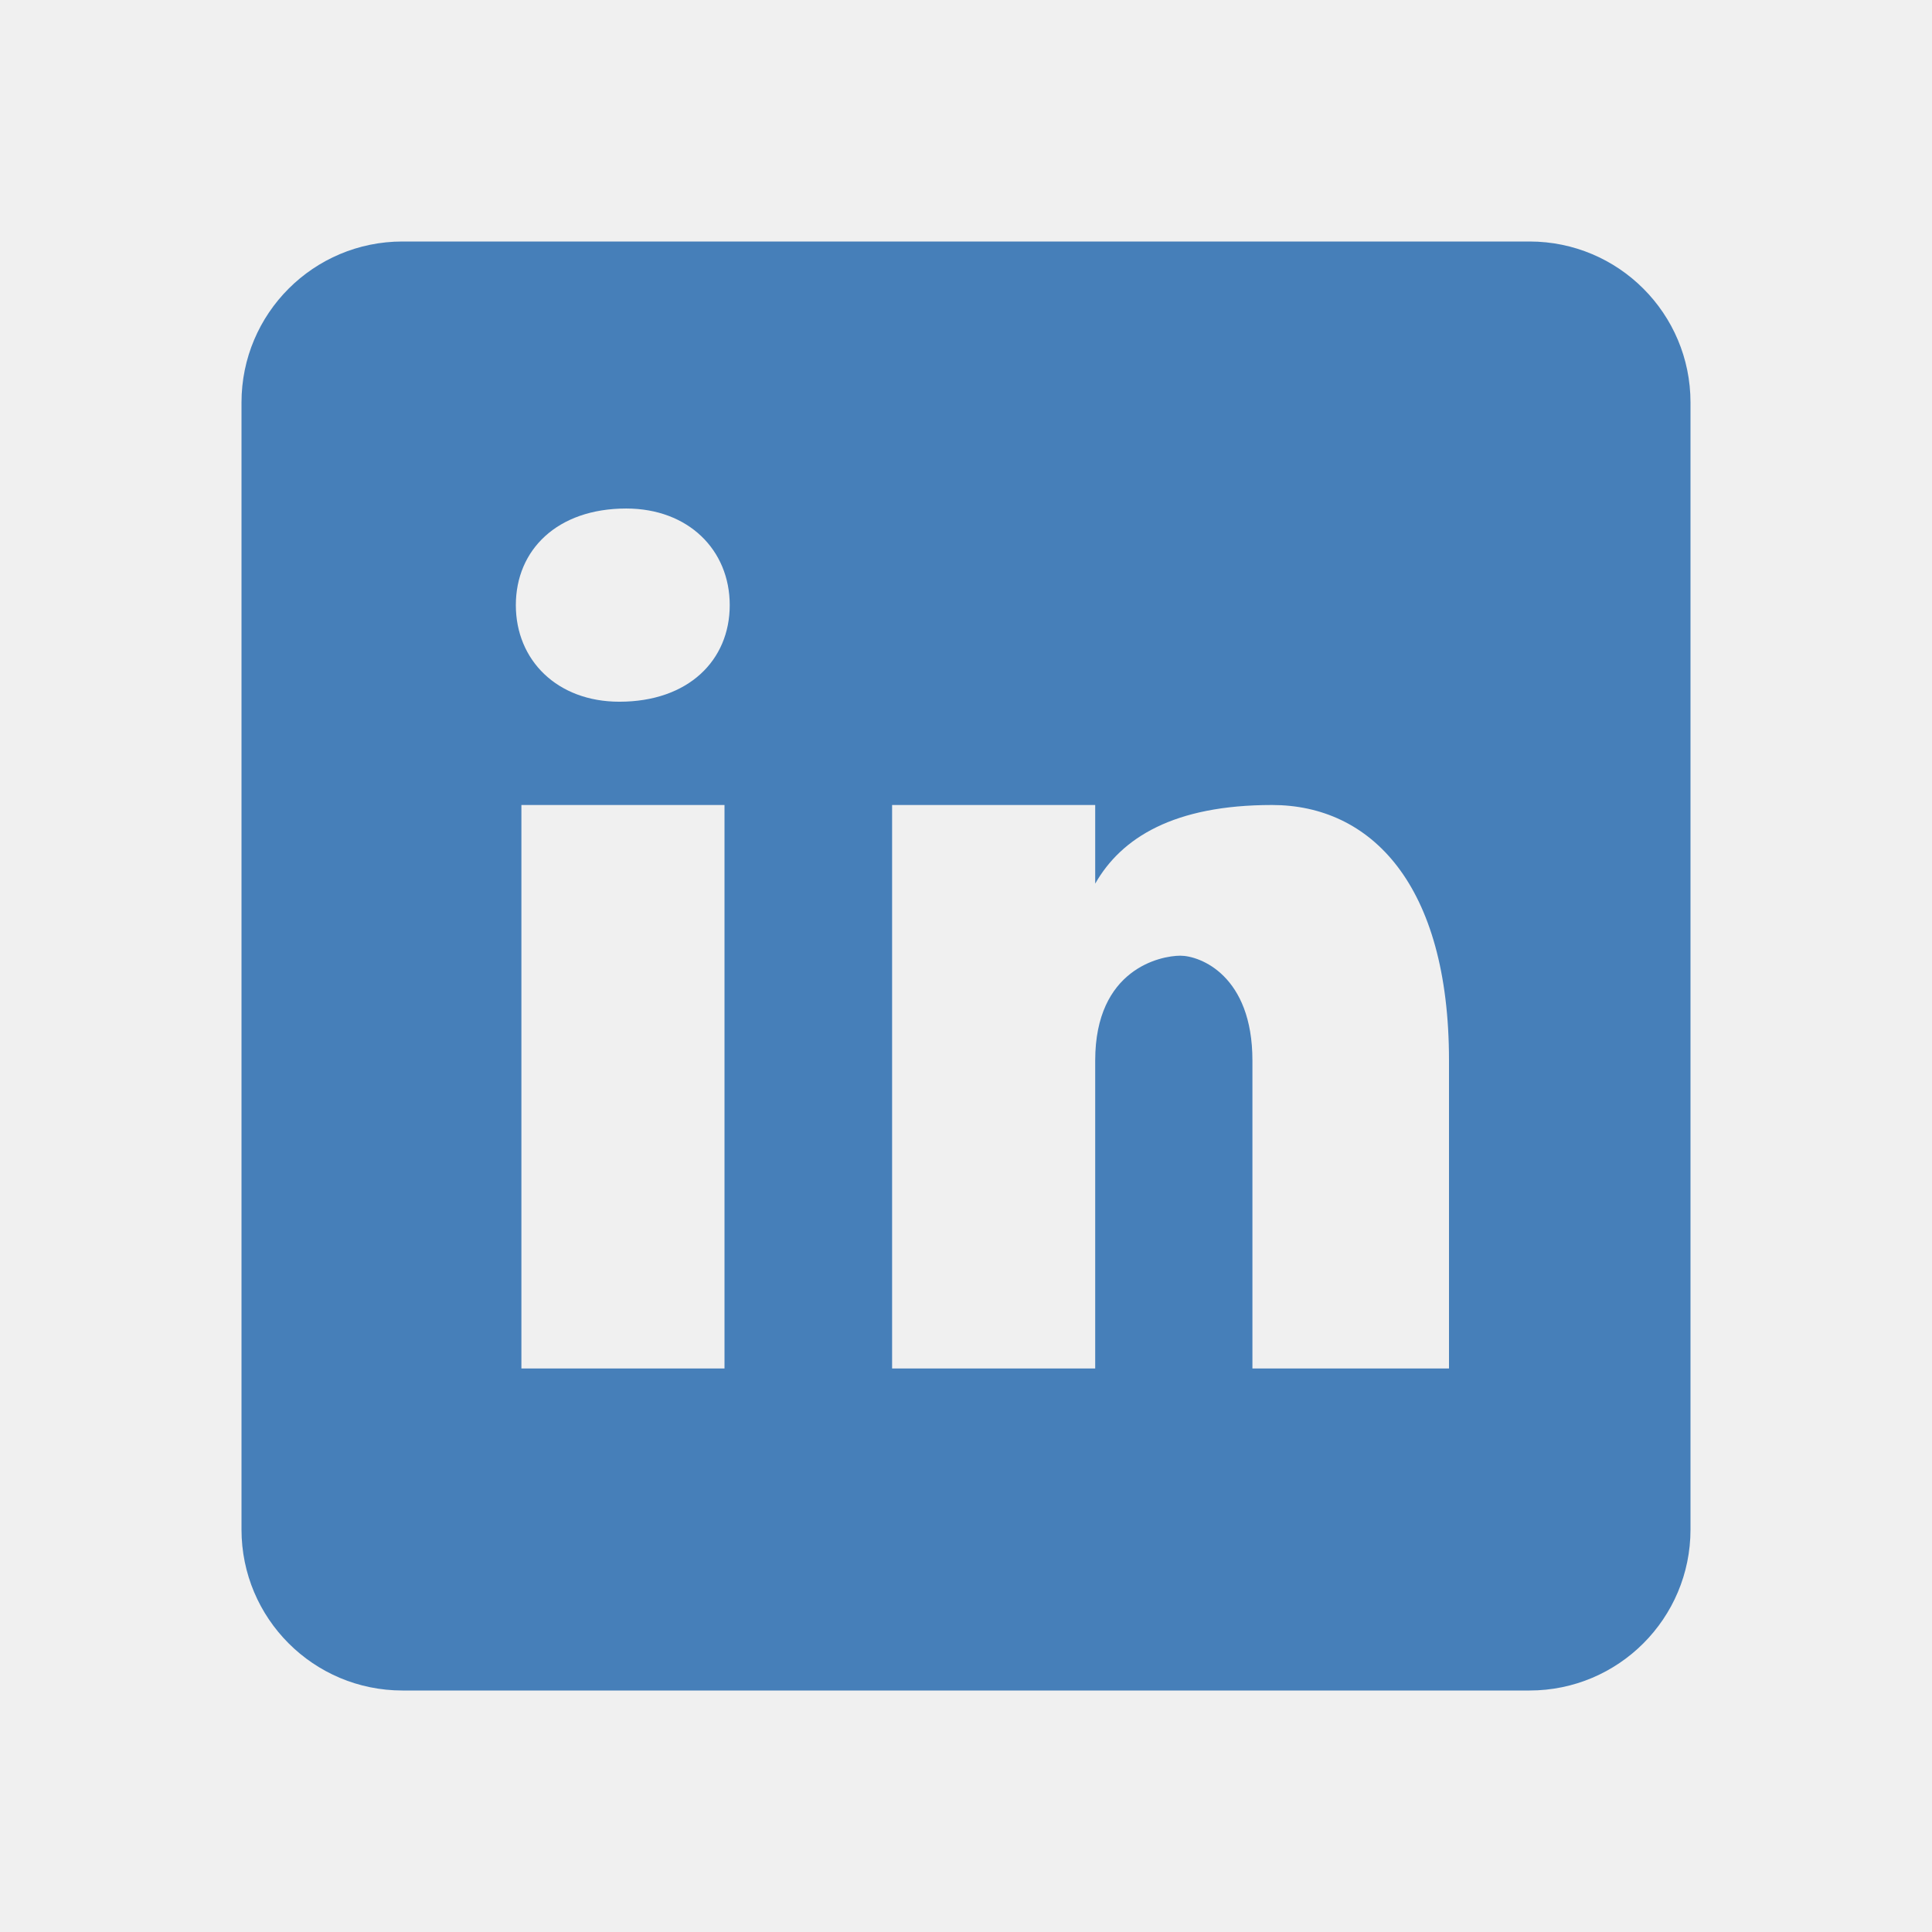
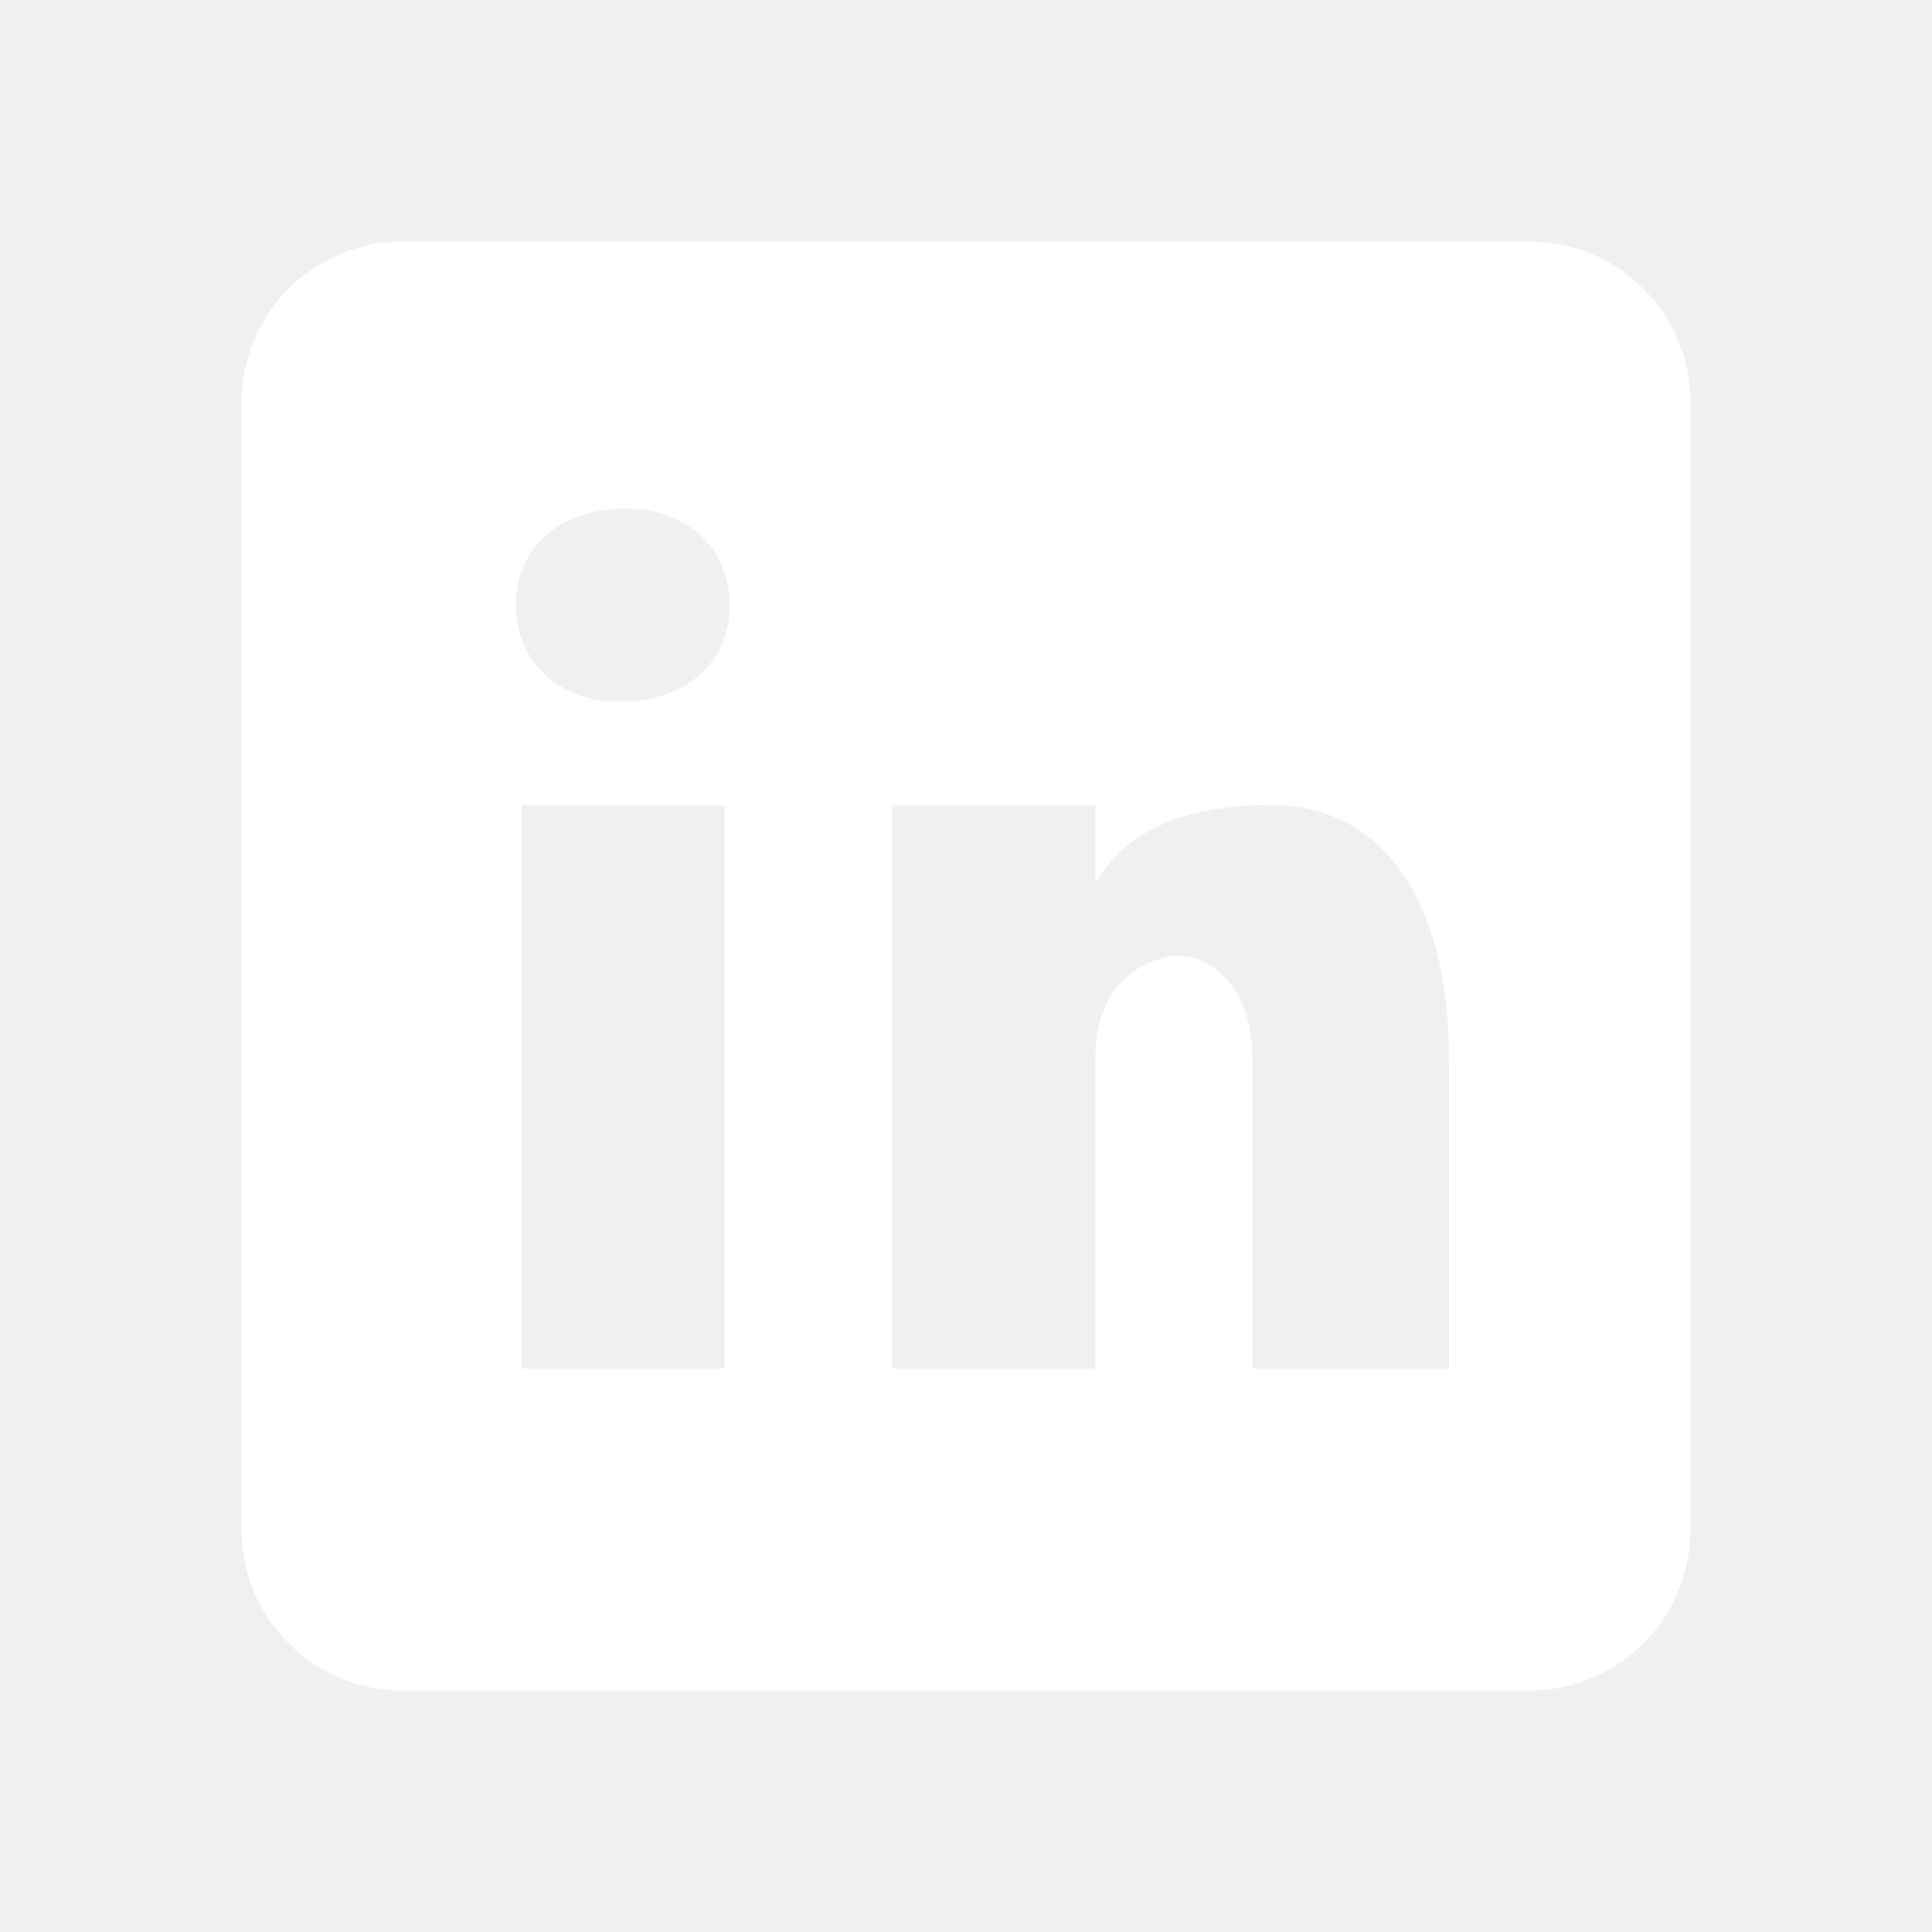
- <svg xmlns="http://www.w3.org/2000/svg" fill="#467fb9" viewBox="0 0 24 24" width="50px" height="50px">
+ <svg xmlns="http://www.w3.org/2000/svg" fill="#FFFFFF" viewBox="0 0 24 24" width="50px" height="50px">
  <path d="M19,3H5C3.895,3,3,3.895,3,5v14c0,1.105,0.895,2,2,2h14c1.105,0,2-0.895,2-2V5C21,3.895,20.105,3,19,3z M9,17H6.477v-7H9 V17z M7.694,8.717c-0.771,0-1.286-0.514-1.286-1.2s0.514-1.2,1.371-1.2c0.771,0,1.286,0.514,1.286,1.2S8.551,8.717,7.694,8.717z M18,17h-2.442v-3.826c0-1.058-0.651-1.302-0.895-1.302s-1.058,0.163-1.058,1.302c0,0.163,0,3.826,0,3.826h-2.523v-7h2.523v0.977 C13.93,10.407,14.581,10,15.802,10C17.023,10,18,10.977,18,13.174V17z" />
</svg>
